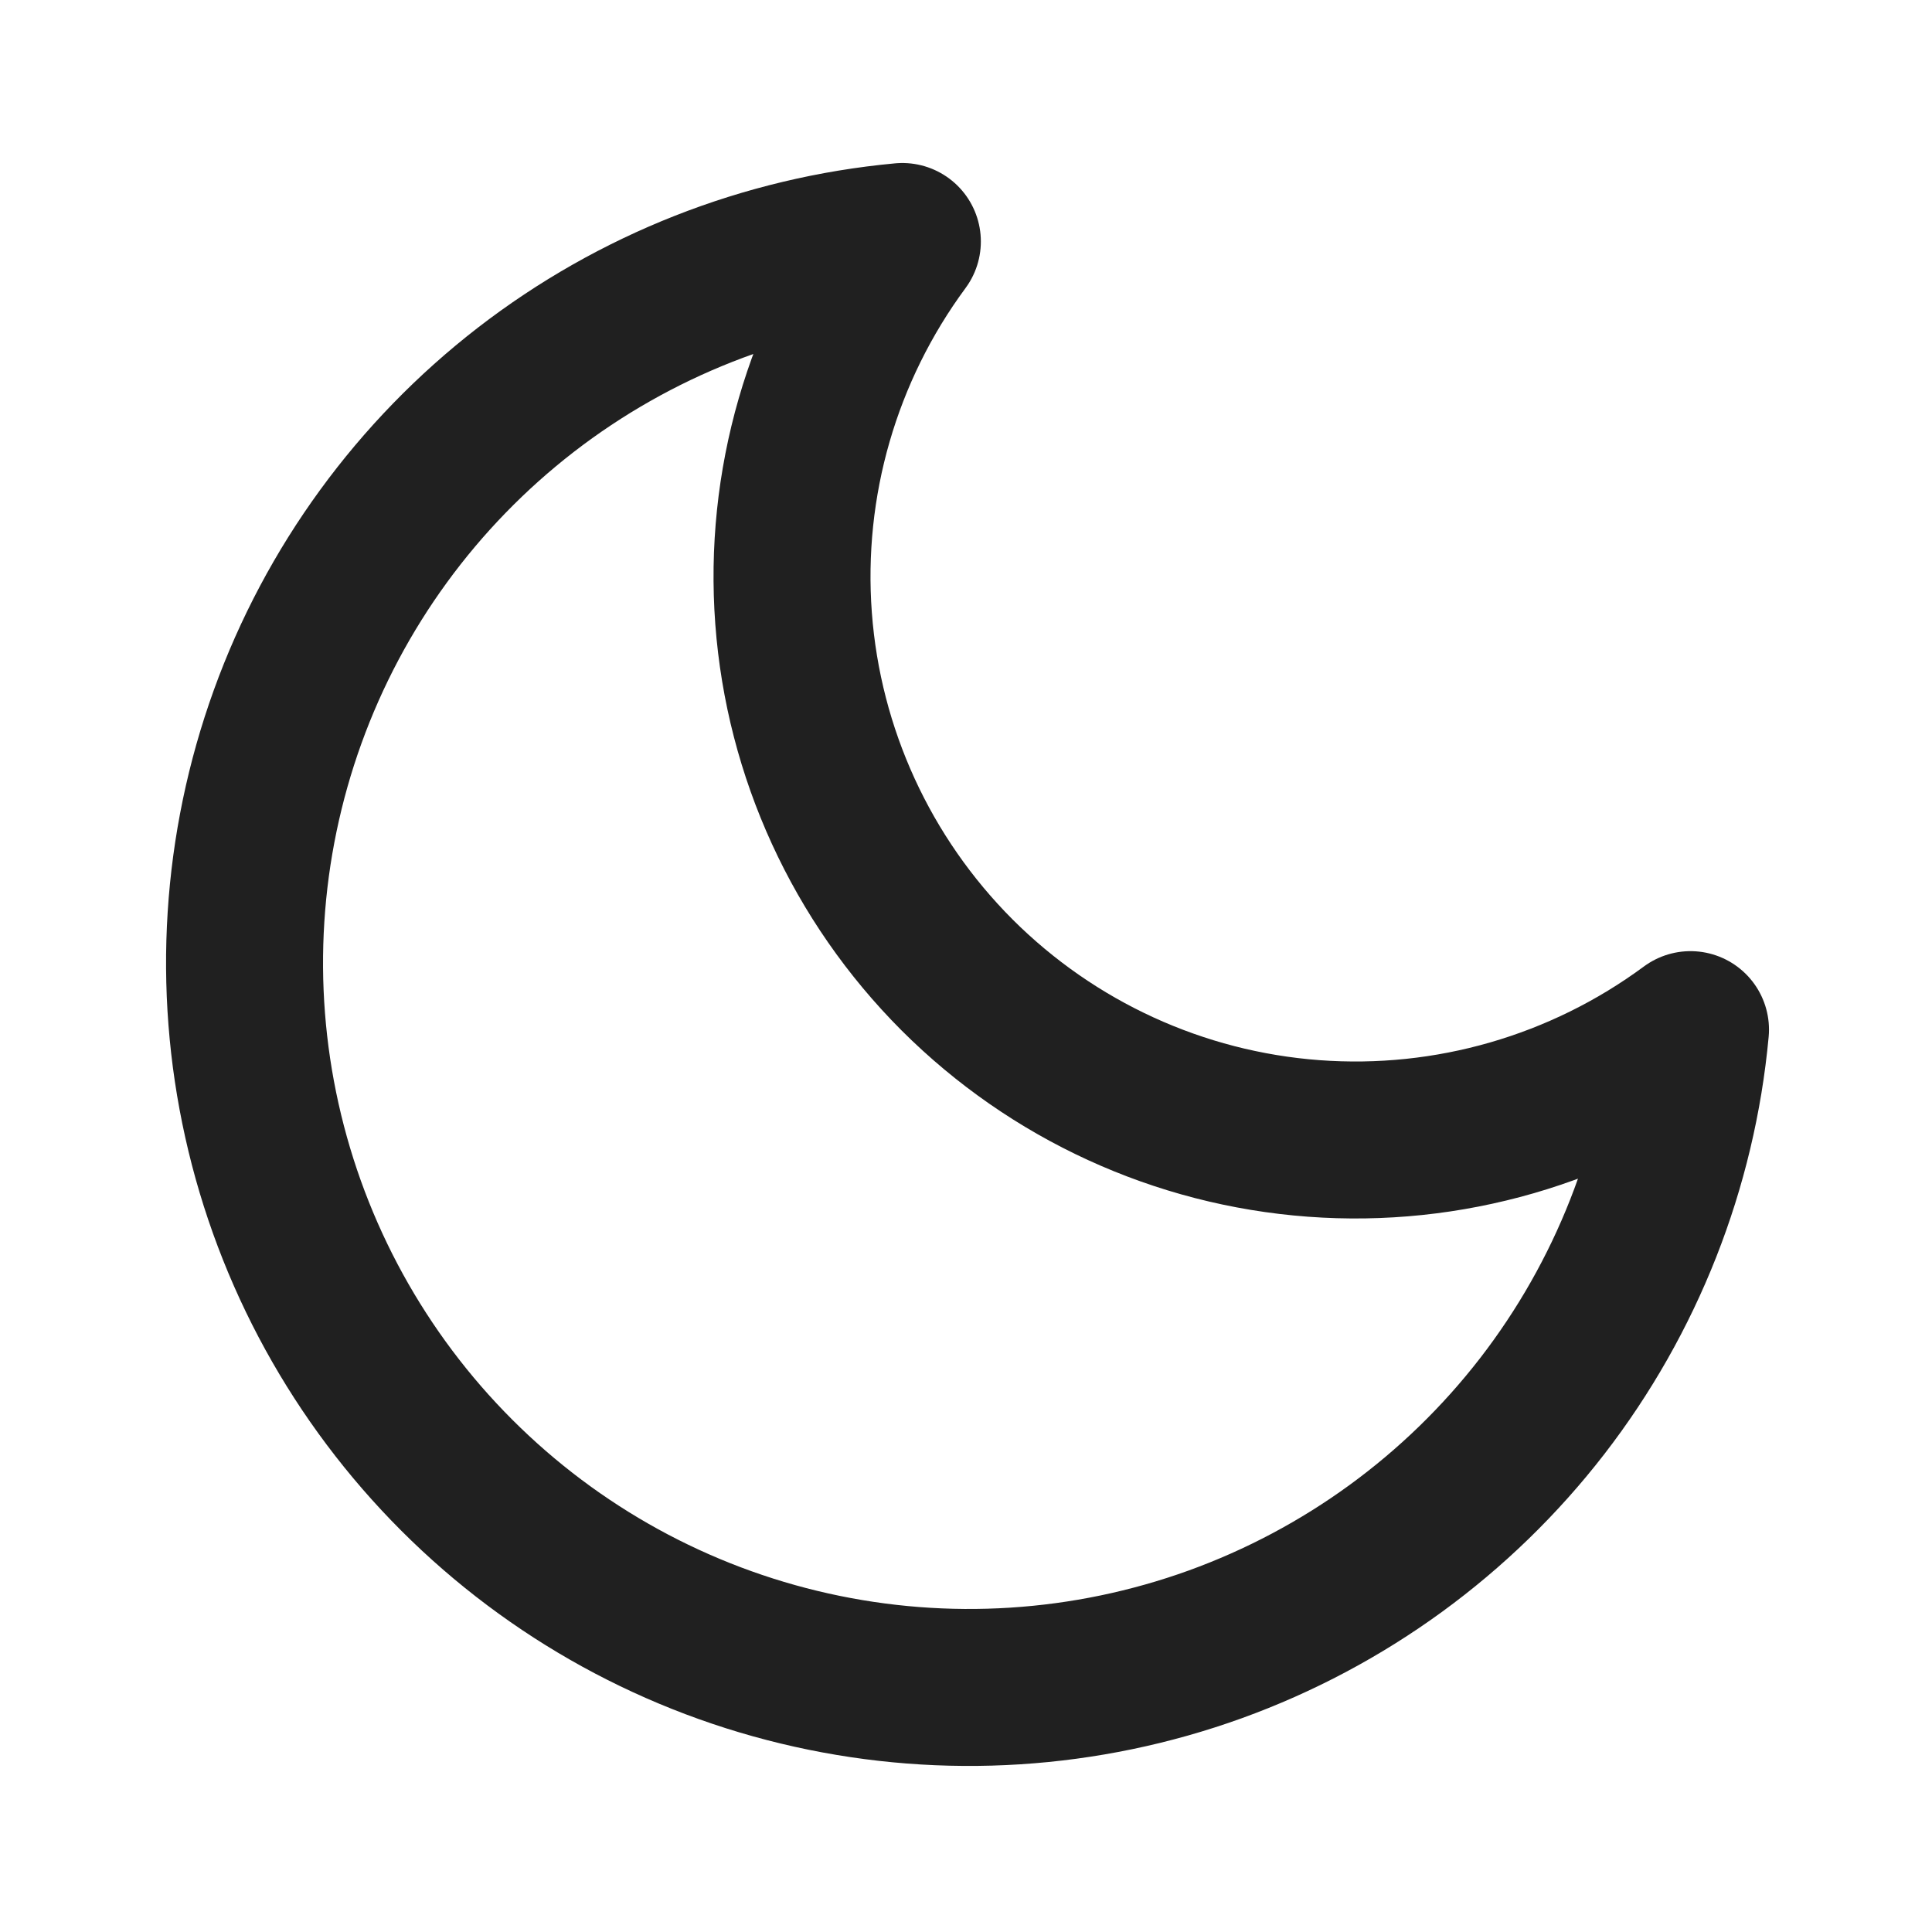
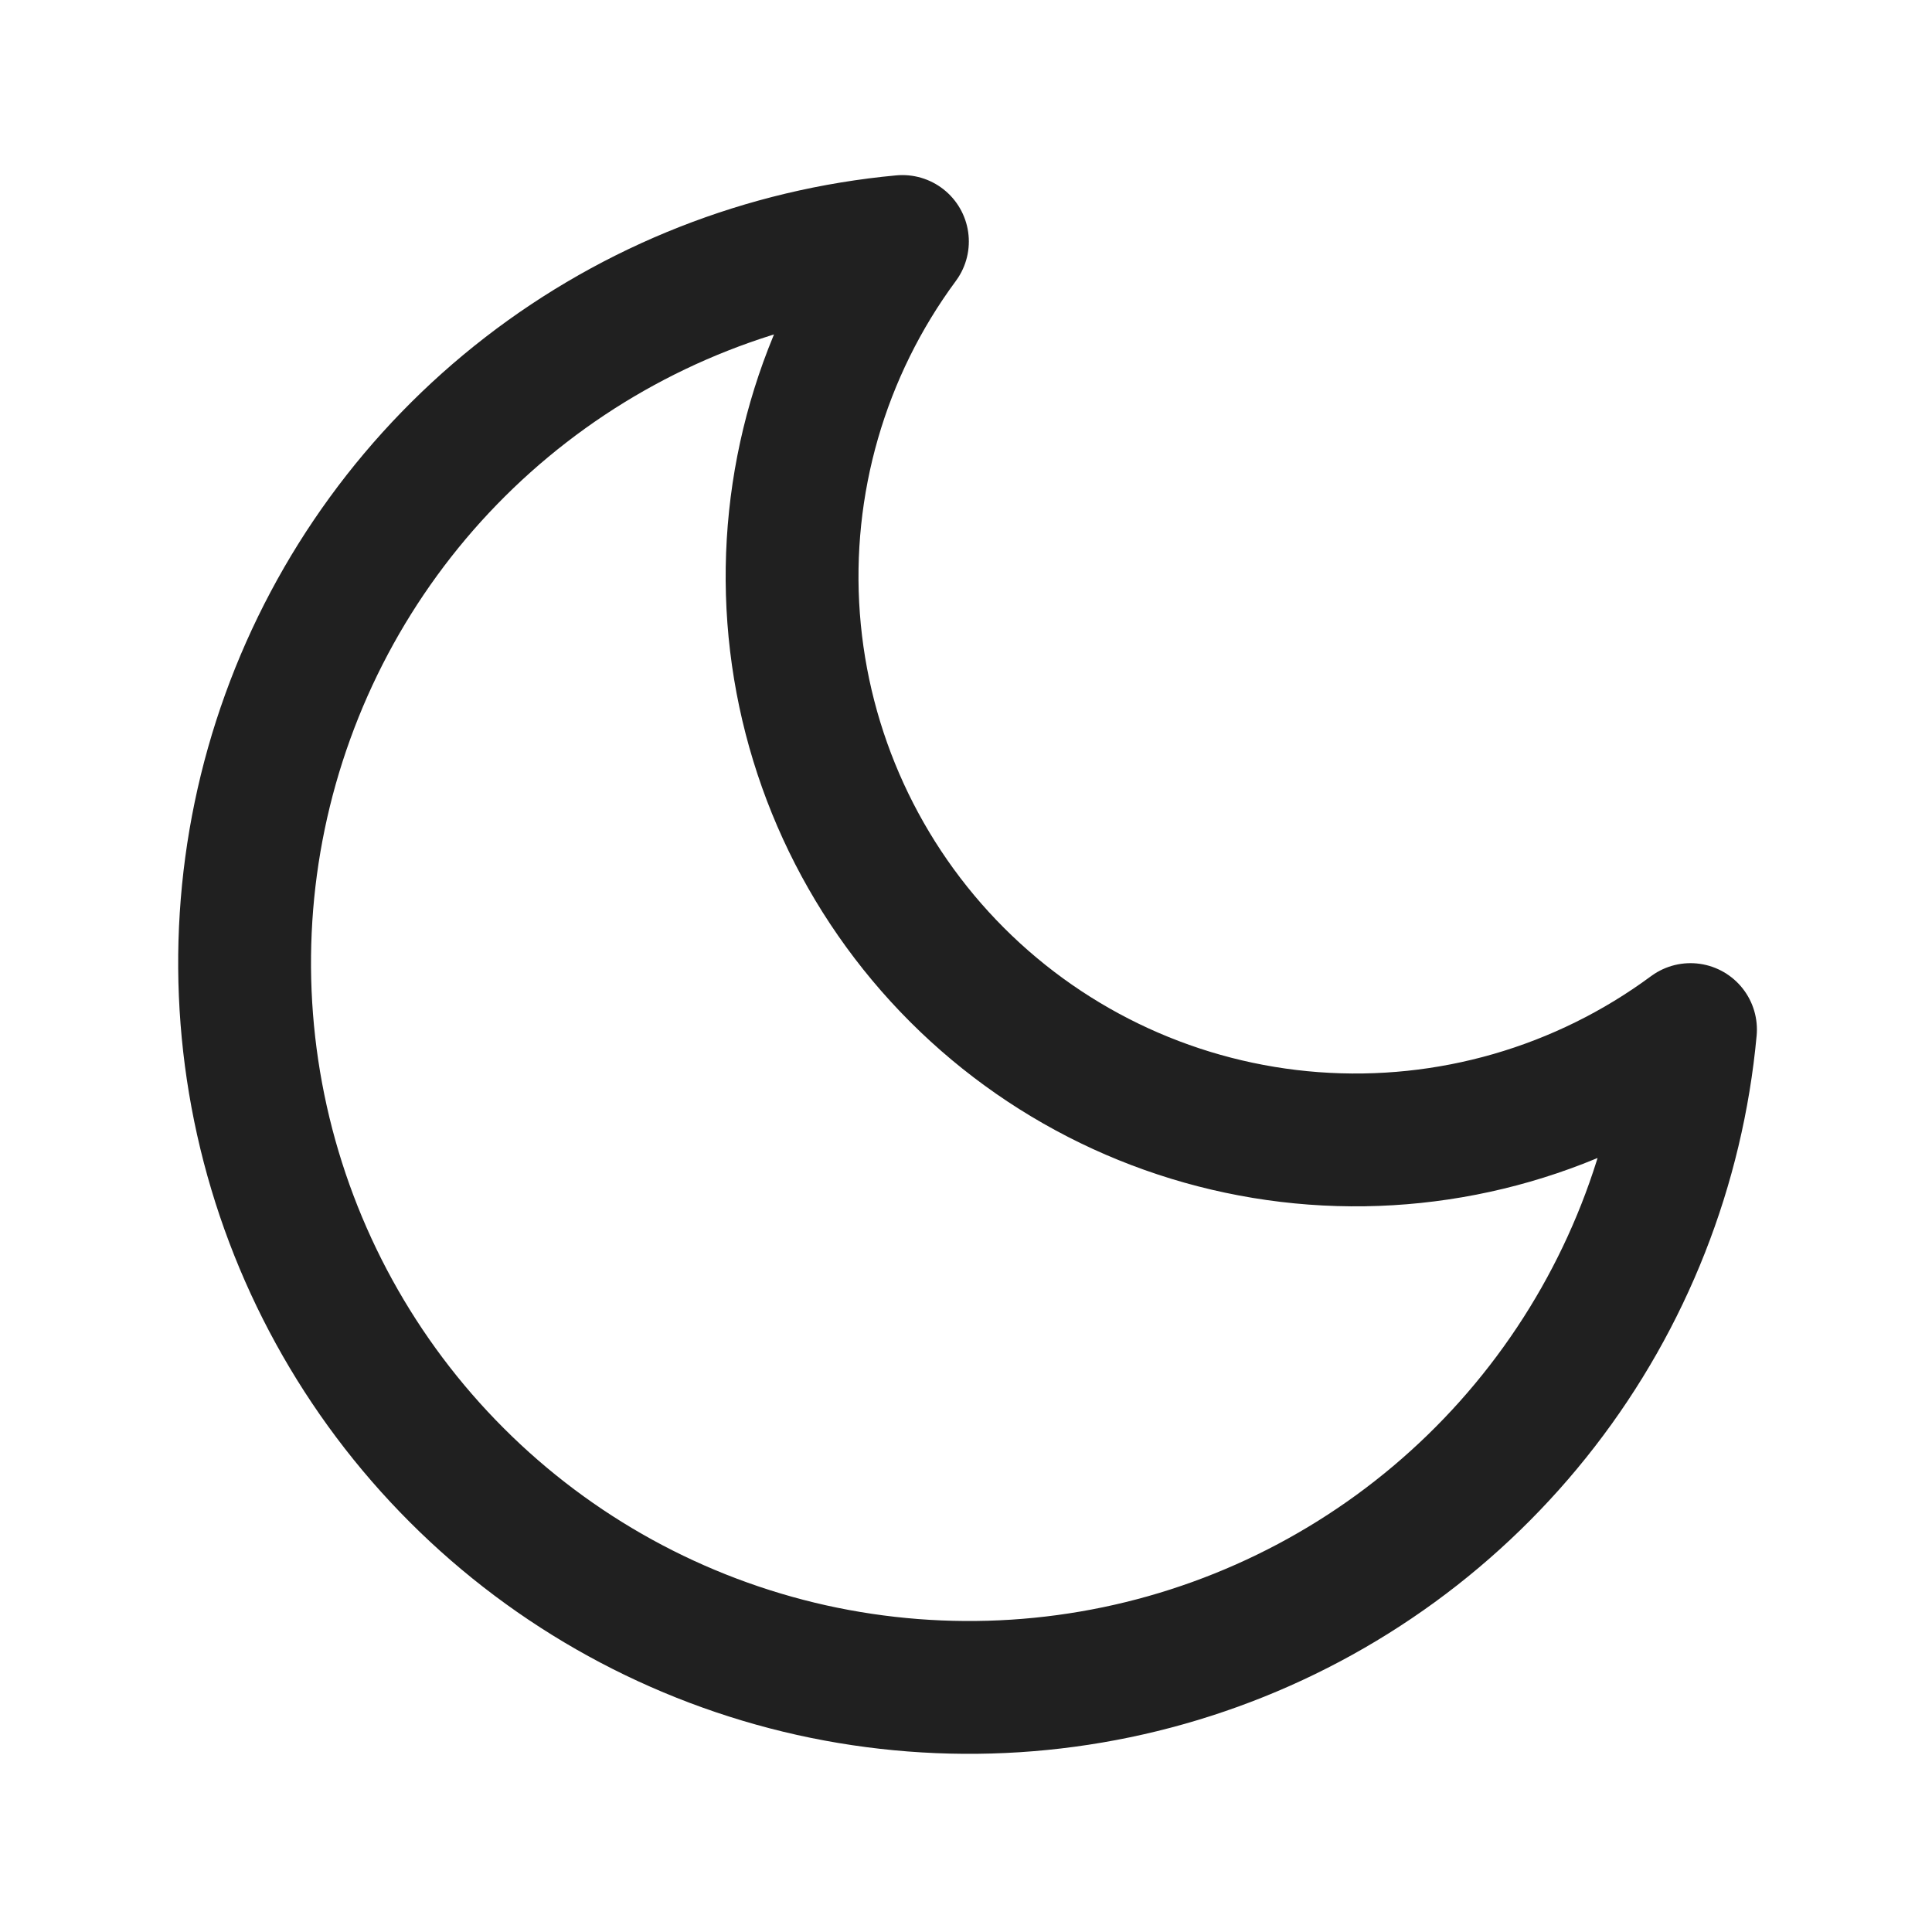
- <svg xmlns="http://www.w3.org/2000/svg" width="16" height="16" viewBox="0 0 16 16" fill="none">
-   <path d="M-676 -476C-676 -480.418 -672.418 -484 -668 -484H396C400.418 -484 404 -480.418 404 -476V1178C404 1182.42 400.418 1186 396 1186H-668C-672.418 1186 -676 1182.42 -676 1178V-476Z" fill="white" />
-   <path d="M-668 -484V-483H396V-484V-485H-668V-484ZM404 -476H403V1178H404H405V-476H404ZM396 1186V1185H-668V1186V1187H396V1186ZM-676 1178H-675V-476H-676H-677V1178H-676ZM-668 1186V1185C-671.866 1185 -675 1181.87 -675 1178H-676H-677C-677 1182.97 -672.971 1187 -668 1187V1186ZM404 1178H403C403 1181.87 399.866 1185 396 1185V1186V1187C400.971 1187 405 1182.97 405 1178H404ZM396 -484V-483C399.866 -483 403 -479.866 403 -476H404H405C405 -480.971 400.971 -485 396 -485V-484ZM-668 -484V-485C-672.971 -485 -677 -480.971 -677 -476H-676H-675C-675 -479.866 -671.866 -483 -668 -483V-484Z" fill="#F1F1F1" />
-   <path d="M14 8.527C13.895 9.661 13.469 10.743 12.772 11.645C12.075 12.546 11.136 13.23 10.064 13.618C8.992 14.005 7.832 14.079 6.72 13.831C5.607 13.583 4.589 13.023 3.783 12.217C2.977 11.411 2.417 10.393 2.169 9.28C1.921 8.168 1.995 7.008 2.382 5.936C2.769 4.864 3.454 3.925 4.355 3.228C5.257 2.531 6.338 2.105 7.473 2C6.809 2.899 6.489 4.006 6.572 5.121C6.655 6.236 7.136 7.283 7.926 8.074C8.717 8.864 9.764 9.345 10.879 9.428C11.994 9.511 13.101 9.191 14 8.527Z" stroke="#202020" stroke-width="1.3" stroke-linecap="round" stroke-linejoin="round" />
+ <svg xmlns="http://www.w3.org/2000/svg" width="32" height="32" viewBox="0 0 32 32" fill="none">
+   <path d="M-772 -540C-772 -544.418 -768.418 -548 -764 -548H460C464.418 -548 468 -544.418 468 -540V1150C468 1154.42 464.418 1158 460 1158H-764C-768.418 1158 -772 1154.42 -772 1150V-540Z" fill="white" />
+   <path d="M-764 -548V-547H460V-548V-549H-764V-548ZM468 -540H467V1150H468H469V-540H468ZM460 1158V1157H-764V1158V1159H460V1158ZM-772 1150H-771V-540H-772H-773V1150H-772ZM-764 1158V1157C-767.866 1157 -771 1153.87 -771 1150H-772H-773C-773 1154.97 -768.971 1159 -764 1159V1158ZM468 1150H467C467 1153.87 463.866 1157 460 1157V1158V1159C464.971 1159 469 1154.97 469 1150H468ZM460 -548V-547C463.866 -547 467 -543.866 467 -540H468H469C469 -544.971 464.971 -549 460 -549V-548ZM-764 -548V-549C-768.971 -549 -773 -544.971 -773 -540H-772H-771C-771 -543.866 -767.866 -547 -764 -547V-548Z" fill="#F1F1F1" />
+   <path d="M28 17.053C27.79 19.323 26.939 21.486 25.544 23.289C24.15 25.092 22.271 26.461 20.128 27.235C17.984 28.01 15.664 28.157 13.439 27.662C11.215 27.165 9.177 26.046 7.566 24.434C5.954 22.823 4.835 20.785 4.339 18.561C3.843 16.336 3.99 14.016 4.765 11.872C5.539 9.729 6.908 7.85 8.711 6.456C10.514 5.062 12.677 4.21 14.947 4C13.618 5.798 12.979 8.013 13.145 10.242C13.311 12.471 14.272 14.567 15.853 16.148C17.433 17.728 19.529 18.689 21.758 18.855C23.988 19.021 26.202 18.382 28 17.053Z" stroke="#202020" stroke-width="2.2" stroke-linecap="round" stroke-linejoin="round" />
</svg>
